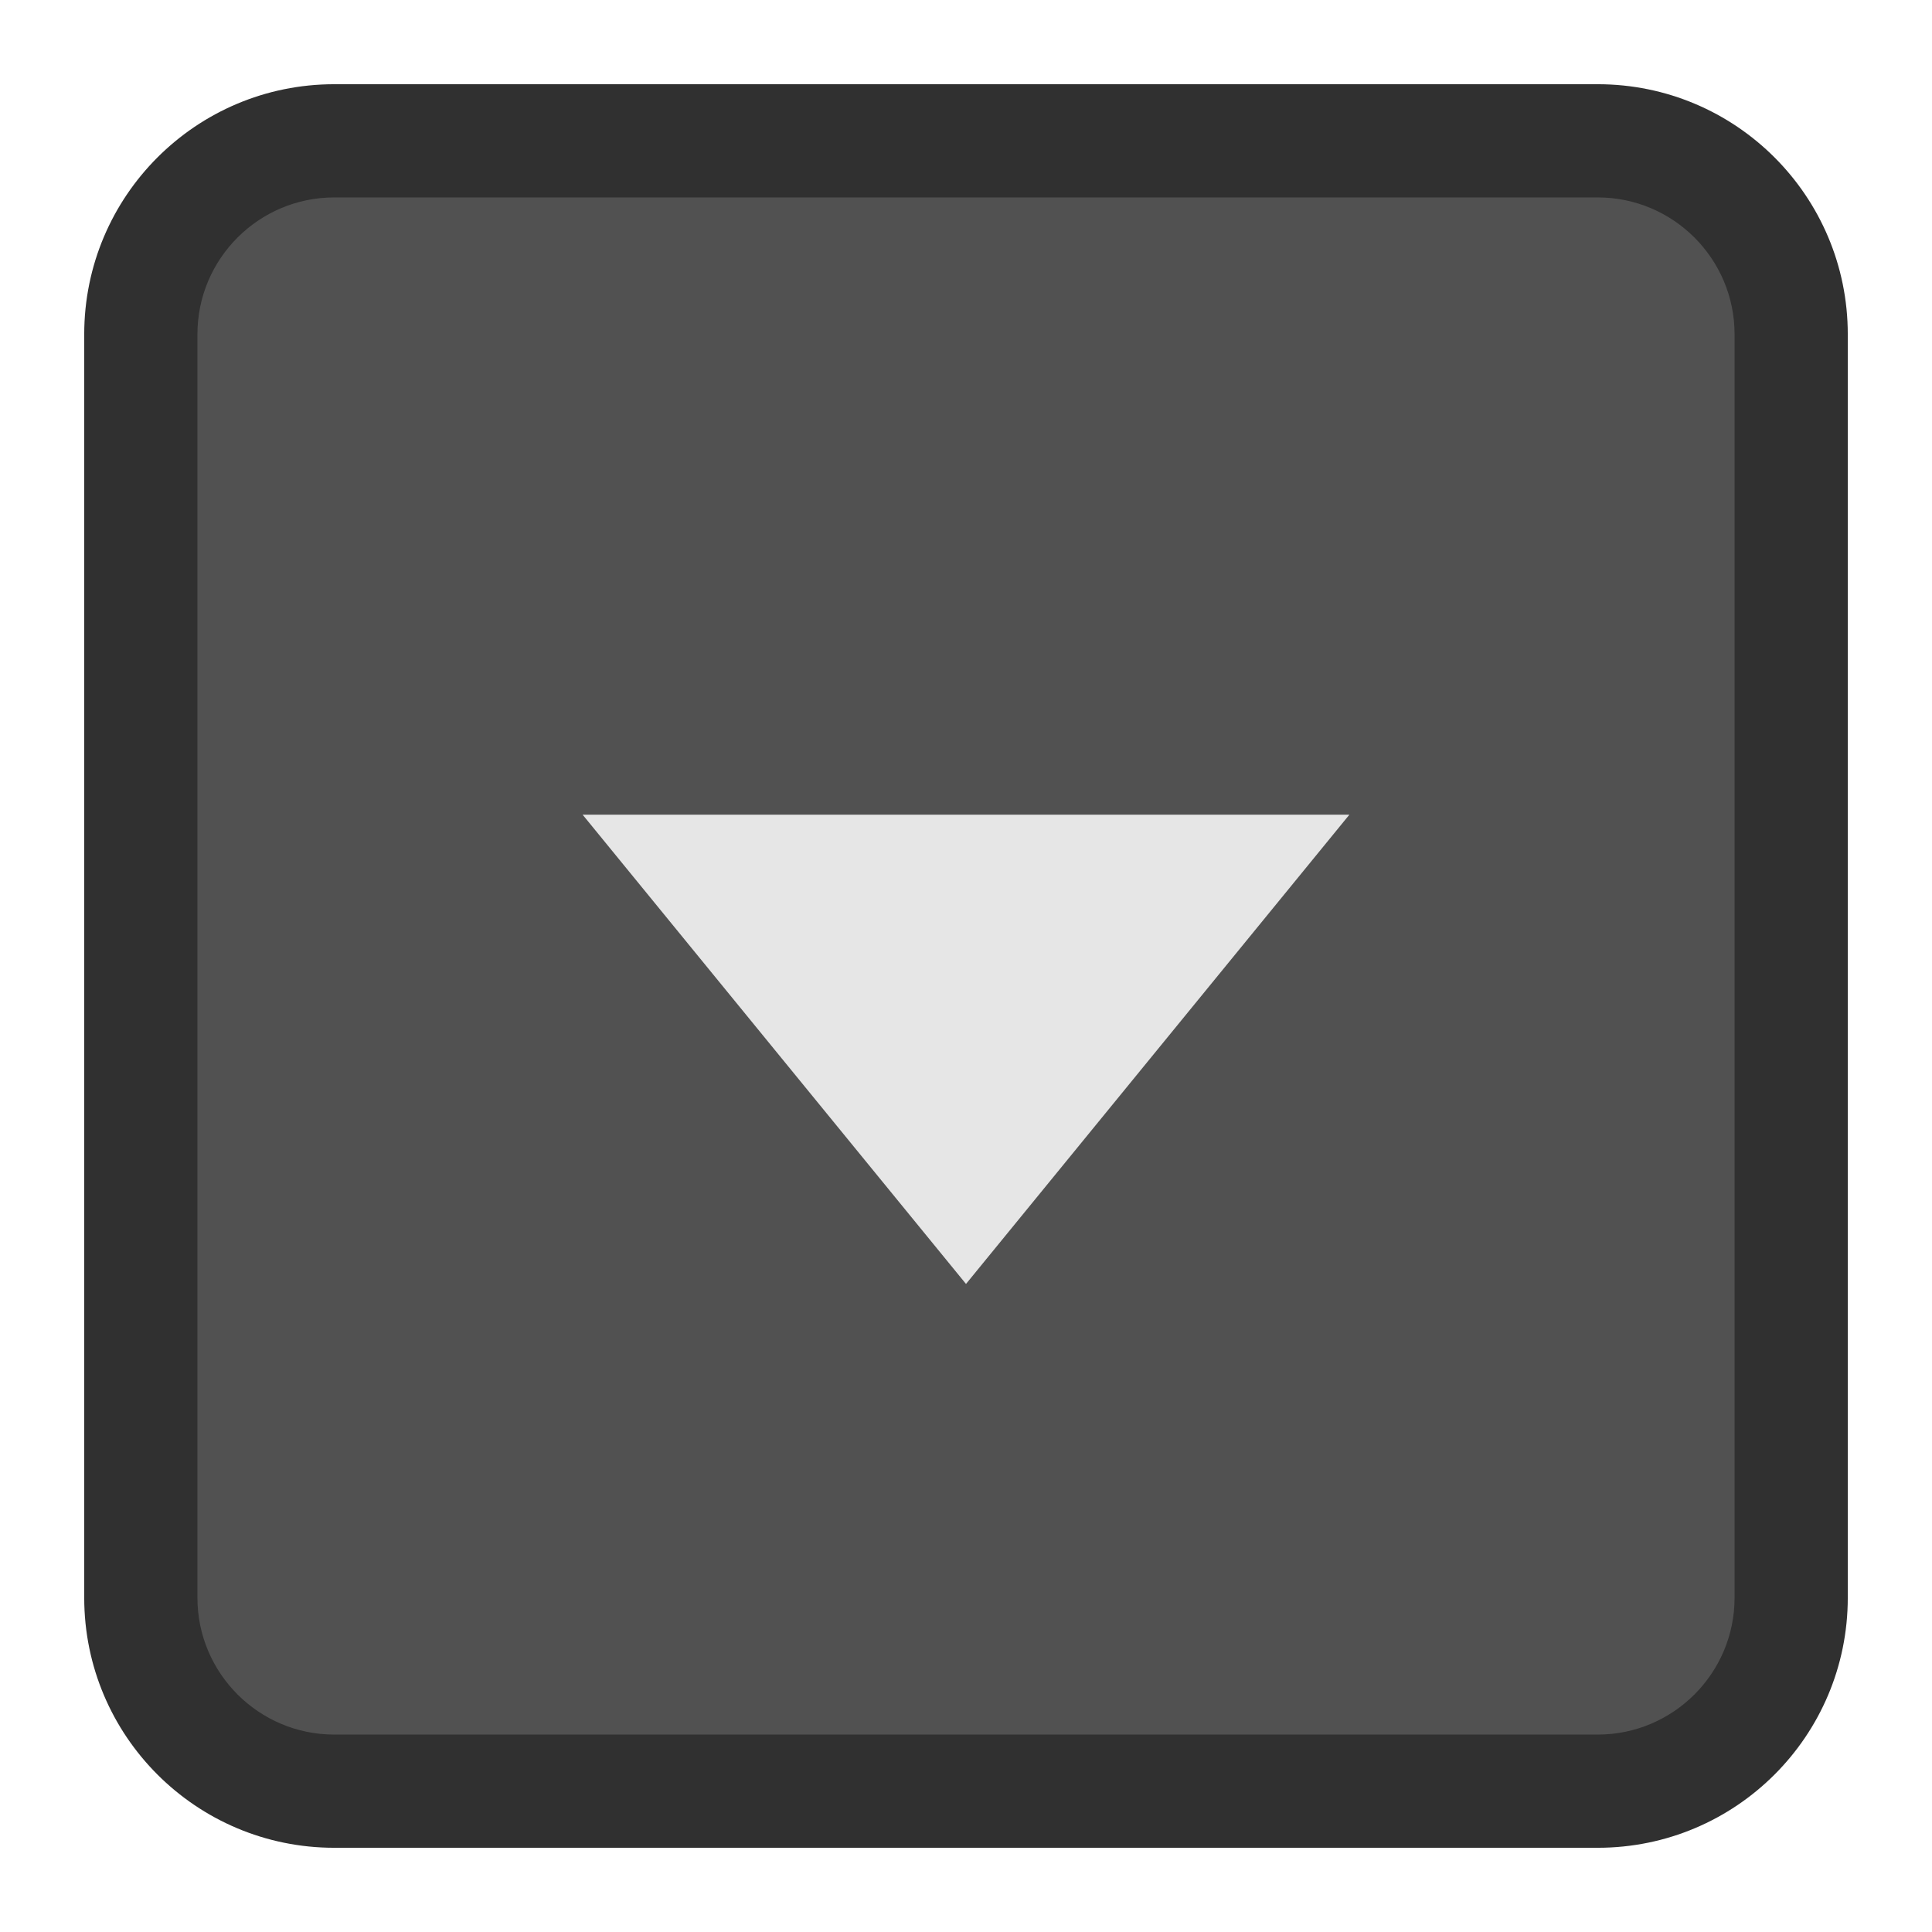
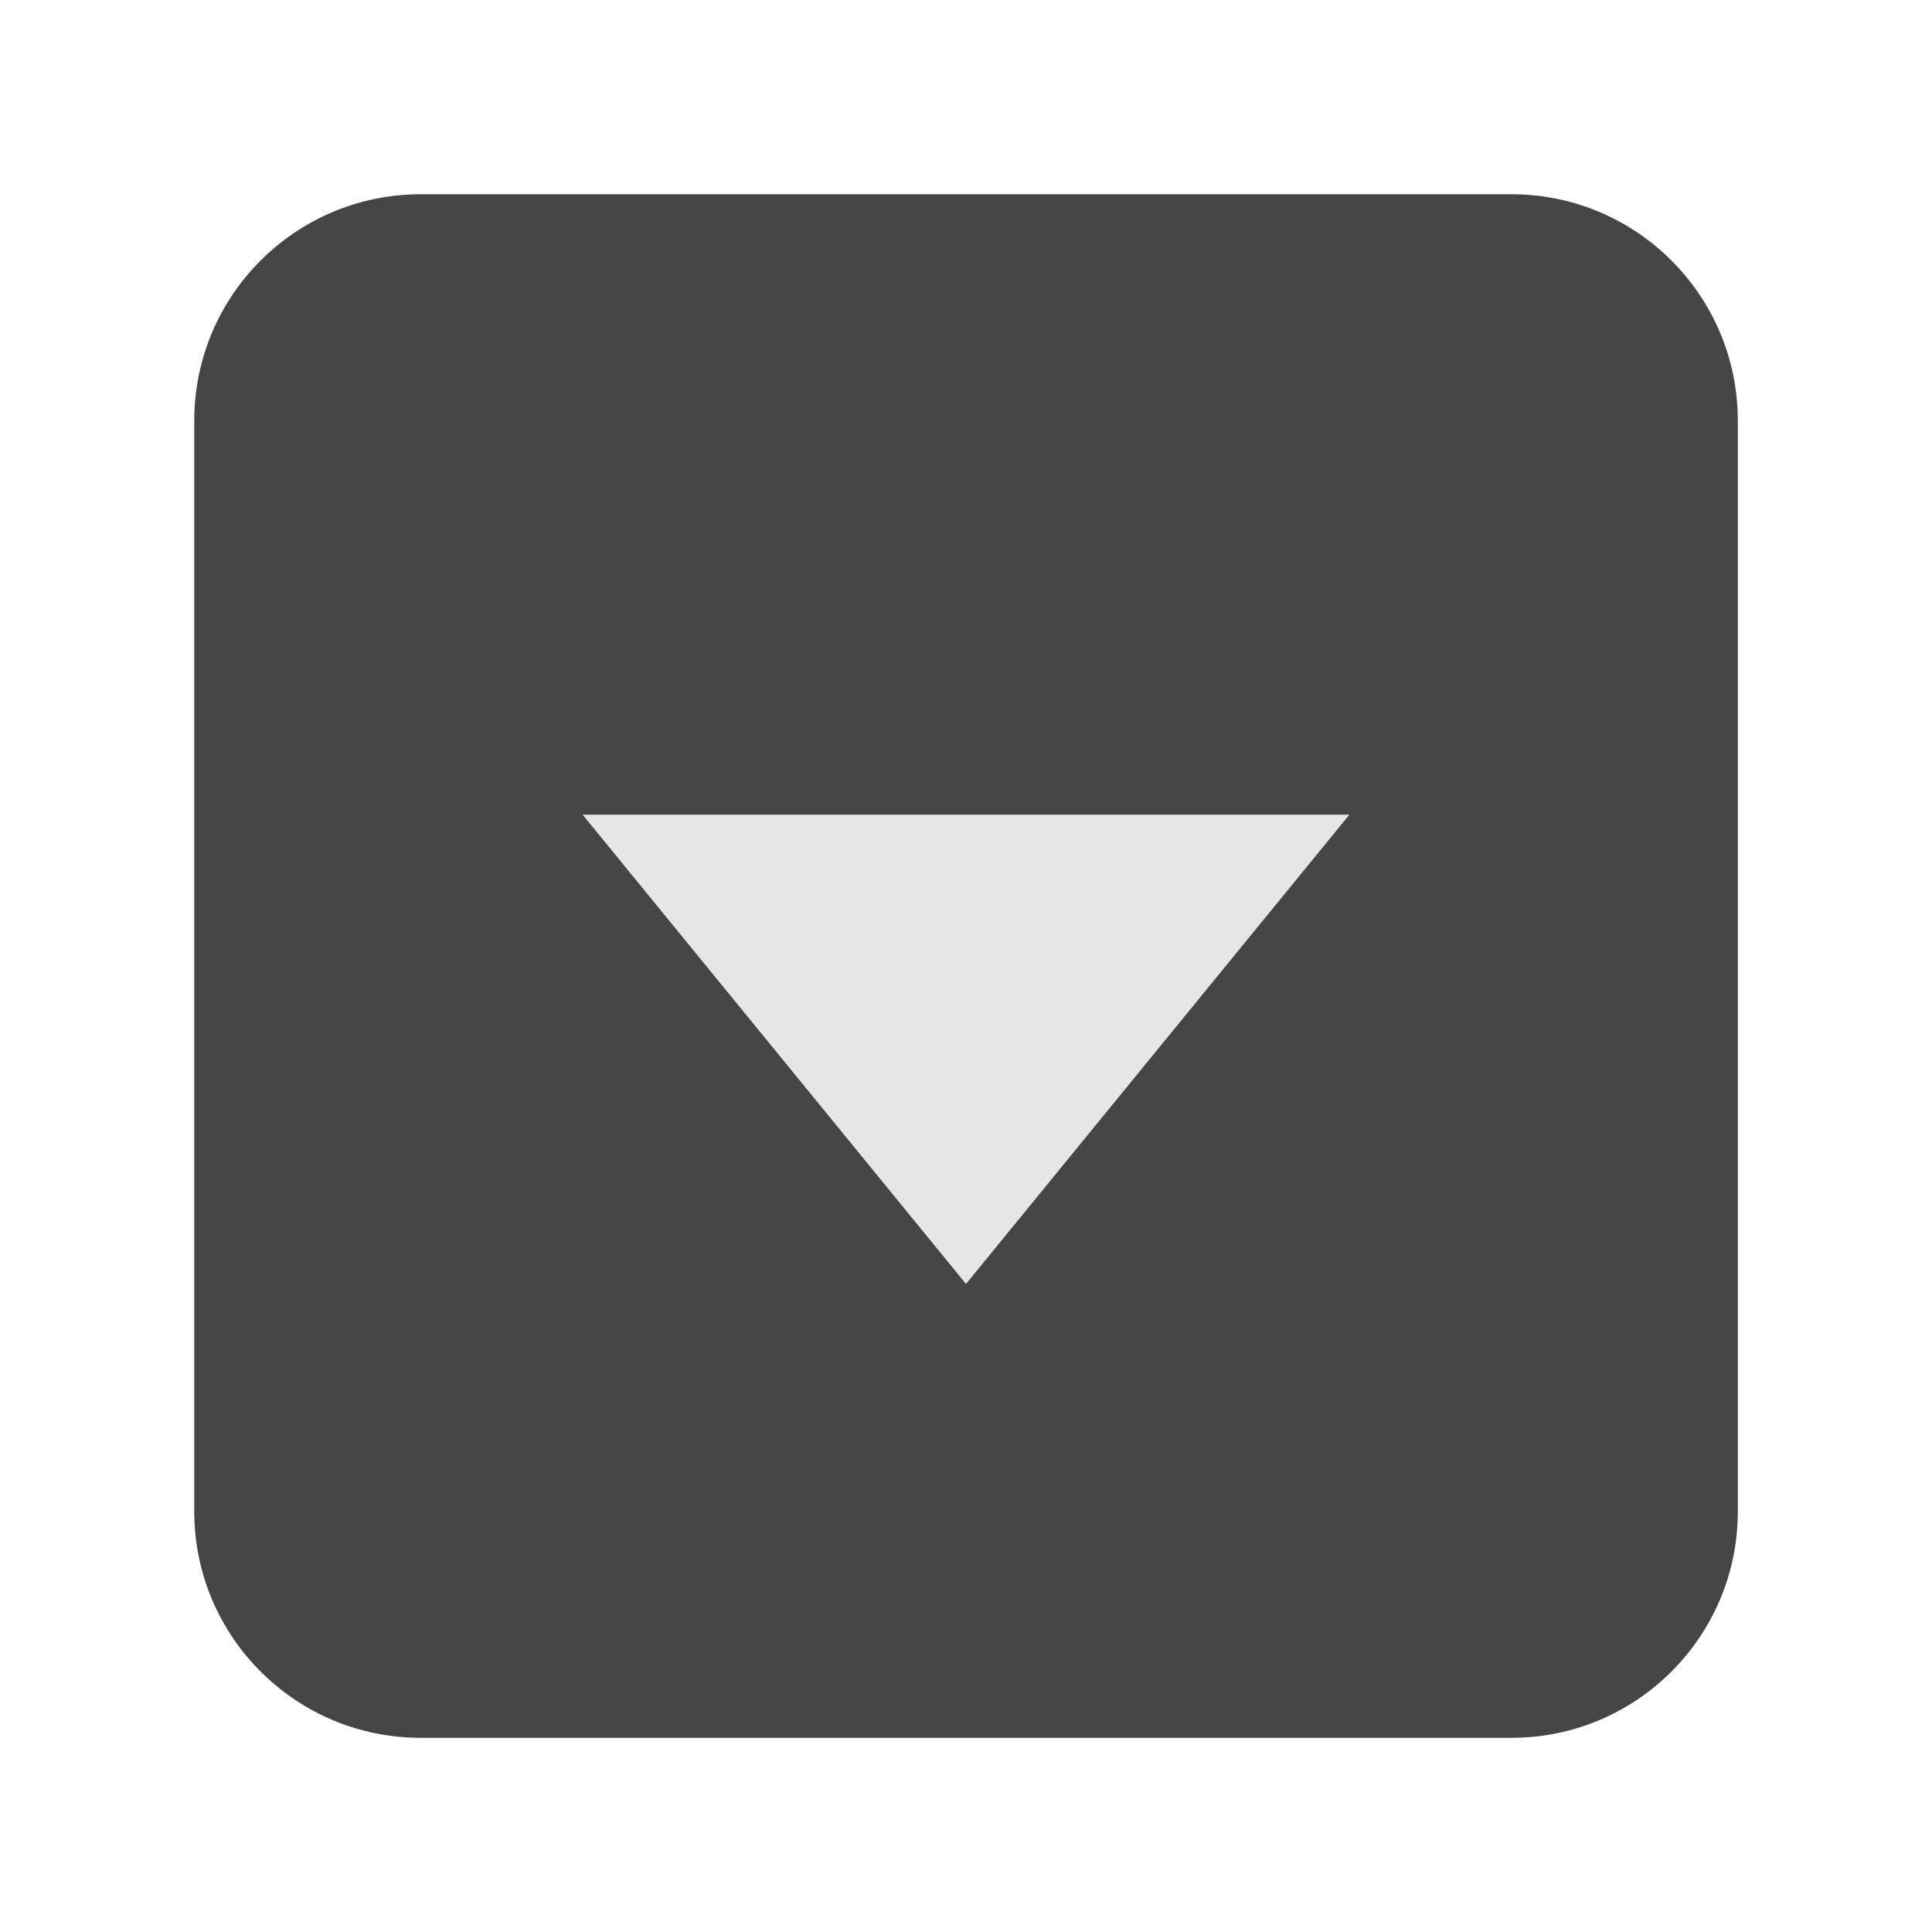
<svg xmlns="http://www.w3.org/2000/svg" id="Layer_1" data-name="Layer 1" viewBox="0 0 256 256">
  <defs>
    <style>
      .cls-1 {
-         fill: #303030;
+         fill: #454545;
      }

      .cls-2 {
-         fill: #515151;
-       }
- 
-       .cls-3 {
        fill: #e6e6e6;
      }
    </style>
  </defs>
-   <g>
-     <rect class="cls-2" x="18.66" y="18.66" width="218.68" height="218.68" rx="25.63" ry="25.63" />
-     <path class="cls-1" d="M211.71,26.16c10,0,18.13,8.13,18.13,18.13v167.42c0,10-8.13,18.13-18.13,18.13H44.29c-10,0-18.13-8.13-18.13-18.13V44.29c0-10,8.13-18.13,18.13-18.13h167.42M211.71,11.16H44.29c-18.3,0-33.13,14.83-33.13,33.13v167.42c0,18.3,14.83,33.13,33.13,33.13h167.42c18.3,0,33.13-14.83,33.13-33.13V44.29c0-18.3-14.83-33.13-33.13-33.13h0Z" />
-   </g>
-   <polygon class="cls-3" points="128 170.13 178.8 107.95 77.2 107.95 128 170.13" />
+   <rect class="cls-1" x="25.74" y="25.74" width="204.53" height="204.53" rx="30" ry="30" />
+   <polygon class="cls-2" points="128 170.13 178.8 107.95 77.2 107.95 128 170.13" />
</svg>
